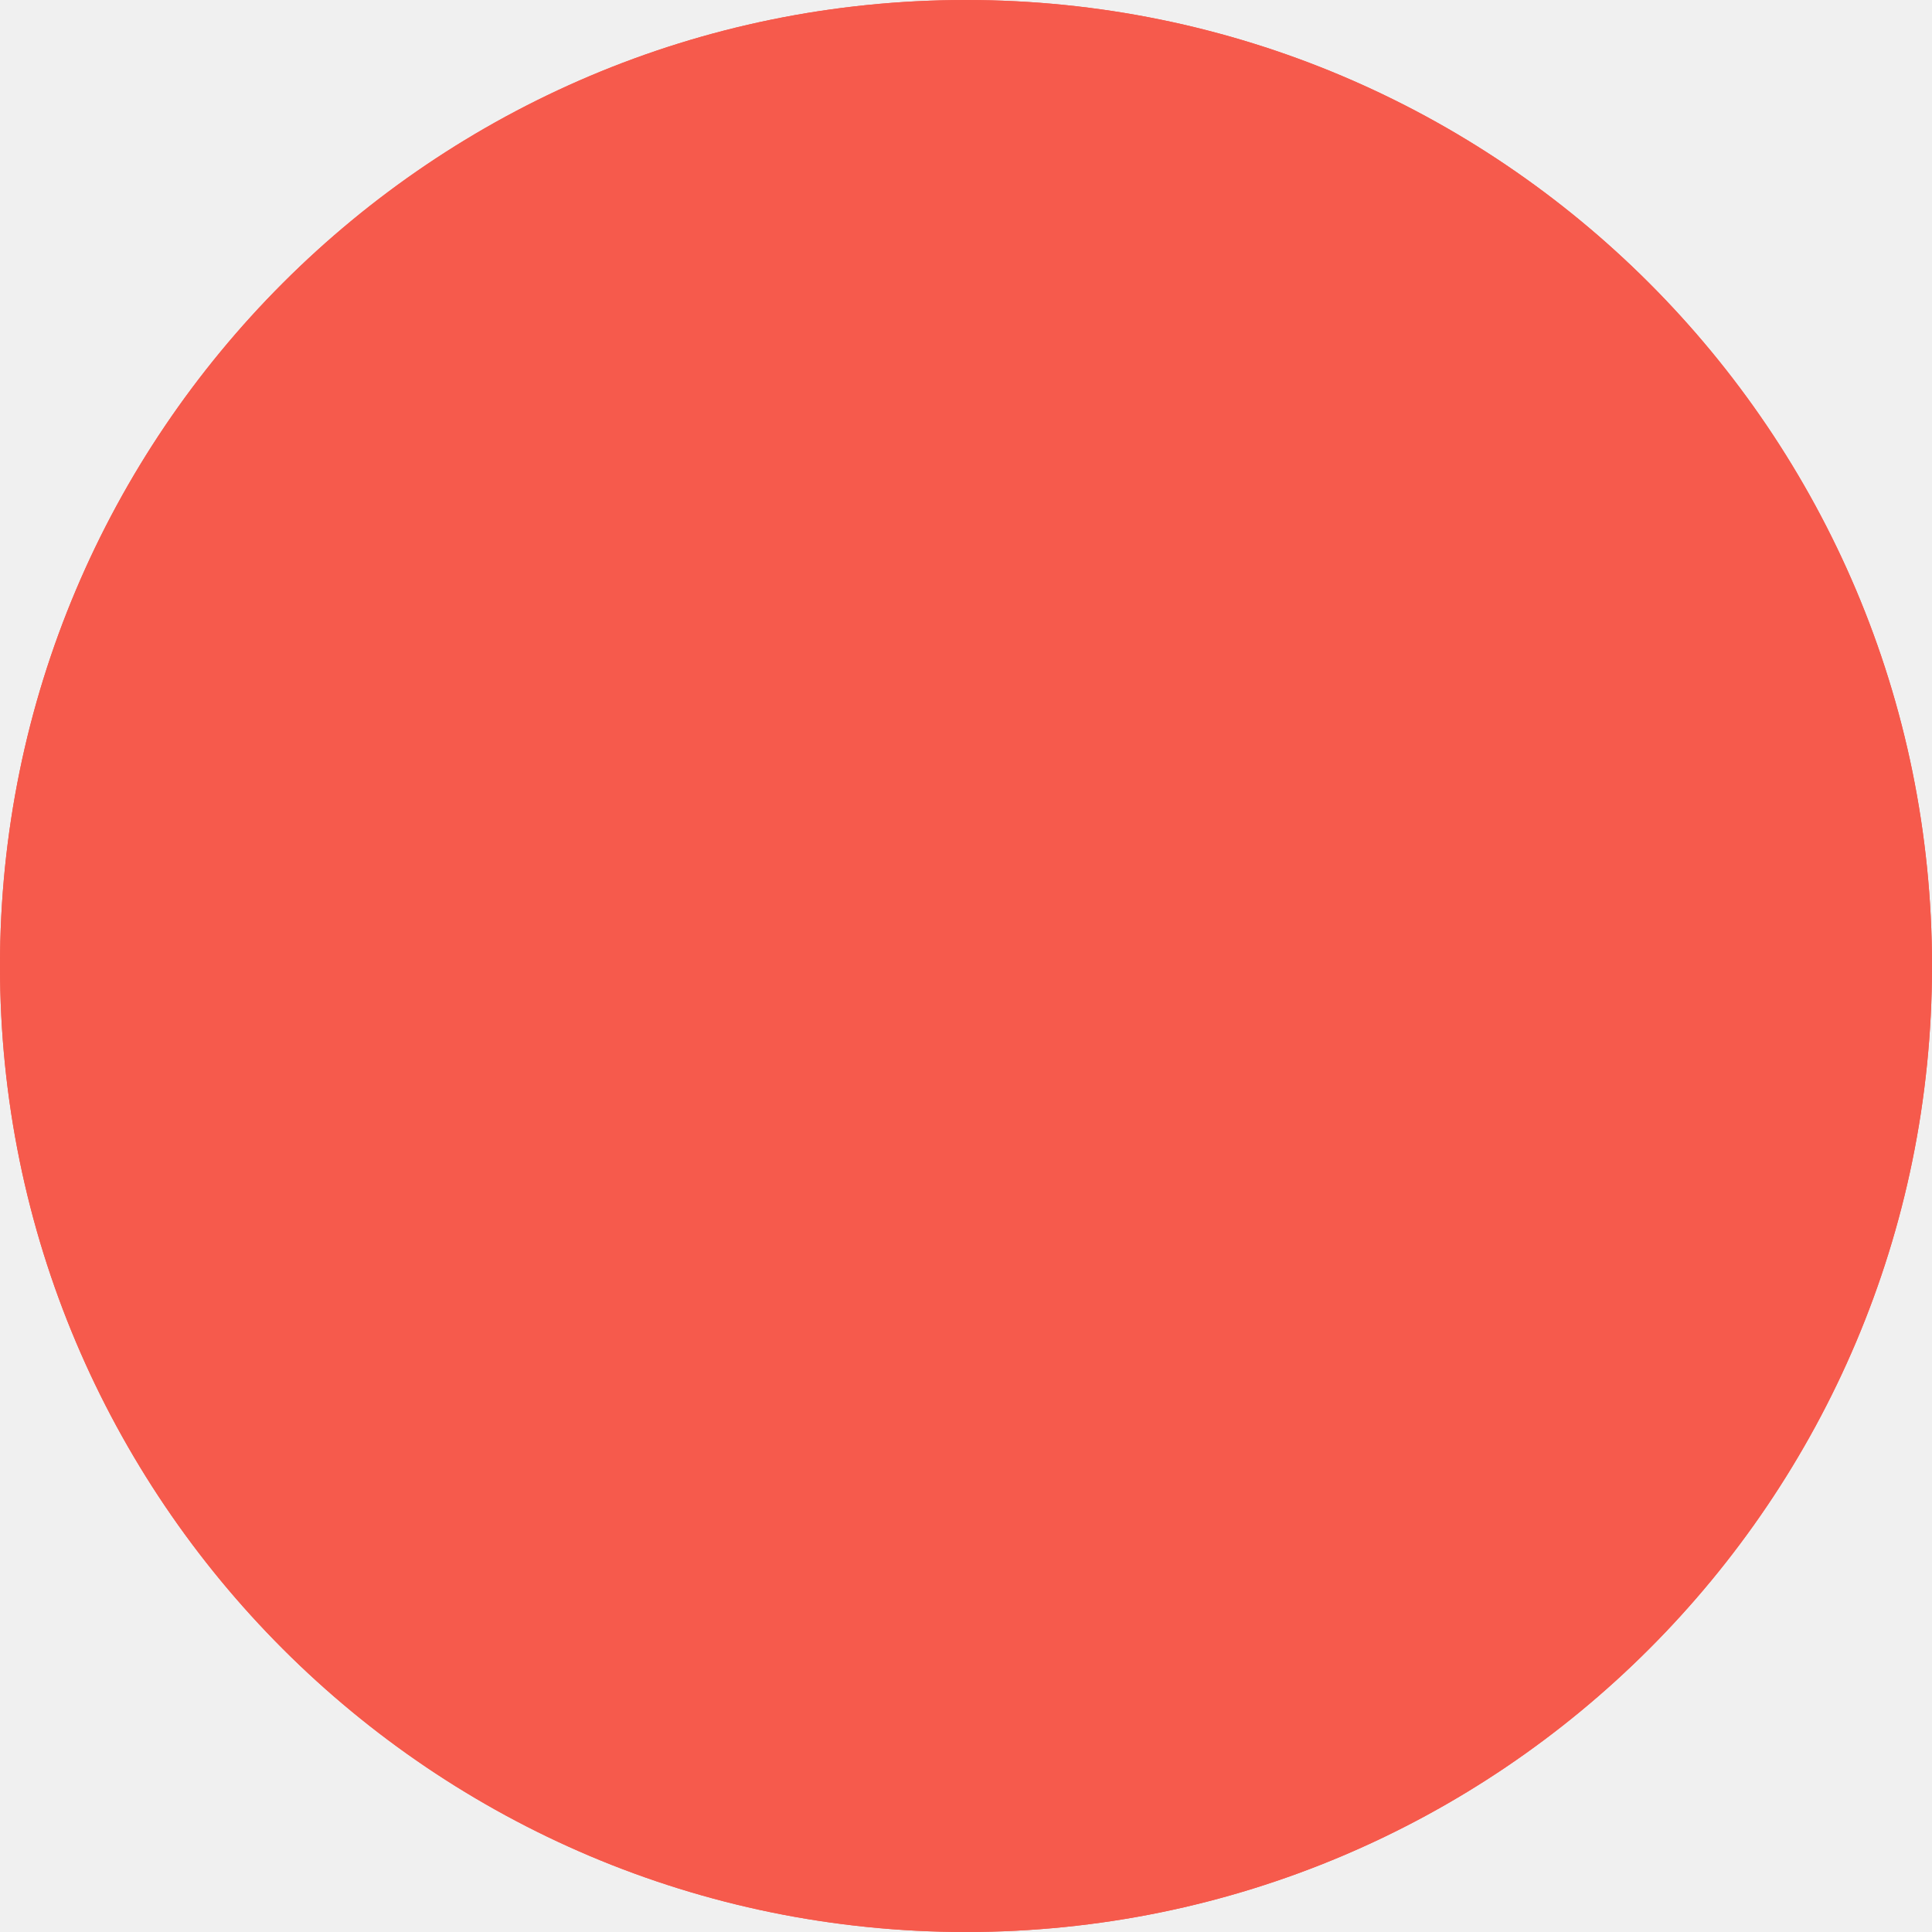
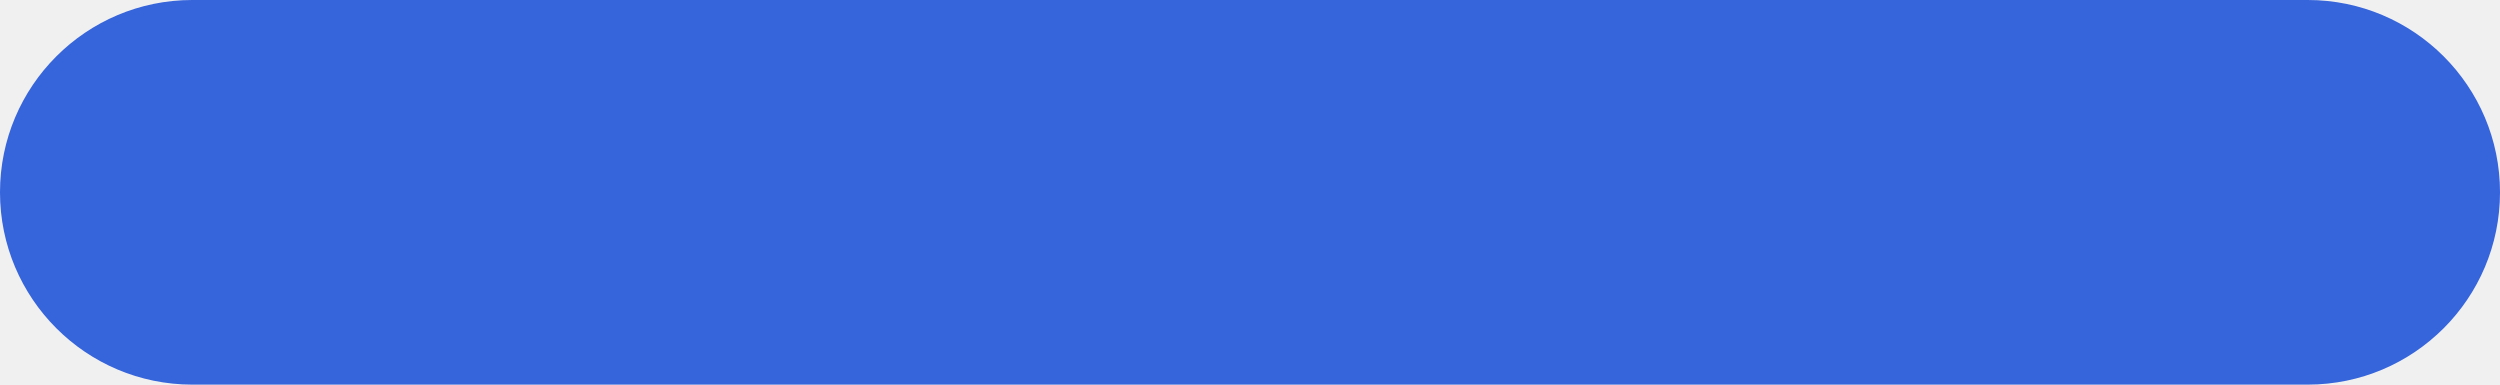
- <svg xmlns="http://www.w3.org/2000/svg" xmlns:xlink="http://www.w3.org/1999/xlink" width="8" height="8" viewBox="0 0 8 8" version="1.1">
-   <g id="Canvas" transform="translate(-16014 -3361)">
-     <g id="Ellipse 6">
-       <use xlink:href="#path0_fill" transform="translate(16014 3361)" fill="#F65A4C" />
-       <mask id="mask0_outline_ins">
-         <use xlink:href="#path0_fill" fill="white" transform="translate(16014 3361)" />
-       </mask>
-       <g mask="url(#mask0_outline_ins)">
-         <use xlink:href="#path1_stroke_2x" transform="translate(16014 3361)" fill="#F65A4C" />
-       </g>
+ <svg xmlns="http://www.w3.org/2000/svg" xmlns:xlink="http://www.w3.org/1999/xlink" width="13" height="2" viewBox="0 0 13 2" version="1.1">
+   <g id="Canvas" transform="translate(-16172 -3345)">
+     <g id="Vector 9">
+       <use xlink:href="#path0_stroke" transform="translate(16173 3346)" fill="#3564DB" />
    </g>
  </g>
  <defs>
-     <path id="path0_fill" d="M 8 4C 8 6.209 6.209 8 4 8C 1.791 8 0 6.209 0 4C 0 1.791 1.791 0 4 0C 6.209 0 8 1.791 8 4Z" />
-     <path id="path1_stroke_2x" d="M 6 4C 6 5.105 5.105 6 4 6L 4 10C 7.314 10 10 7.314 10 4L 6 4ZM 4 6C 2.895 6 2 5.105 2 4L -2 4C -2 7.314 0.686 10 4 10L 4 6ZM 2 4C 2 2.895 2.895 2 4 2L 4 -2C 0.686 -2 -2 0.686 -2 4L 2 4ZM 4 2C 5.105 2 6 2.895 6 4L 10 4C 10 0.686 7.314 -2 4 -2L 4 2Z" />
+     <path id="path0_stroke" d="M 11 1C 11.552 1 12 0.552 12 0C 12 -0.552 11.552 -1 11 -1L 11 1ZM 0 -1C -0.552 -1 -1 -0.552 -1 0C -1 0.552 -0.552 1 0 1L 0 -1ZM 11 -1L 0 -1L 0 1L 11 1L 11 -1Z" />
  </defs>
</svg>
